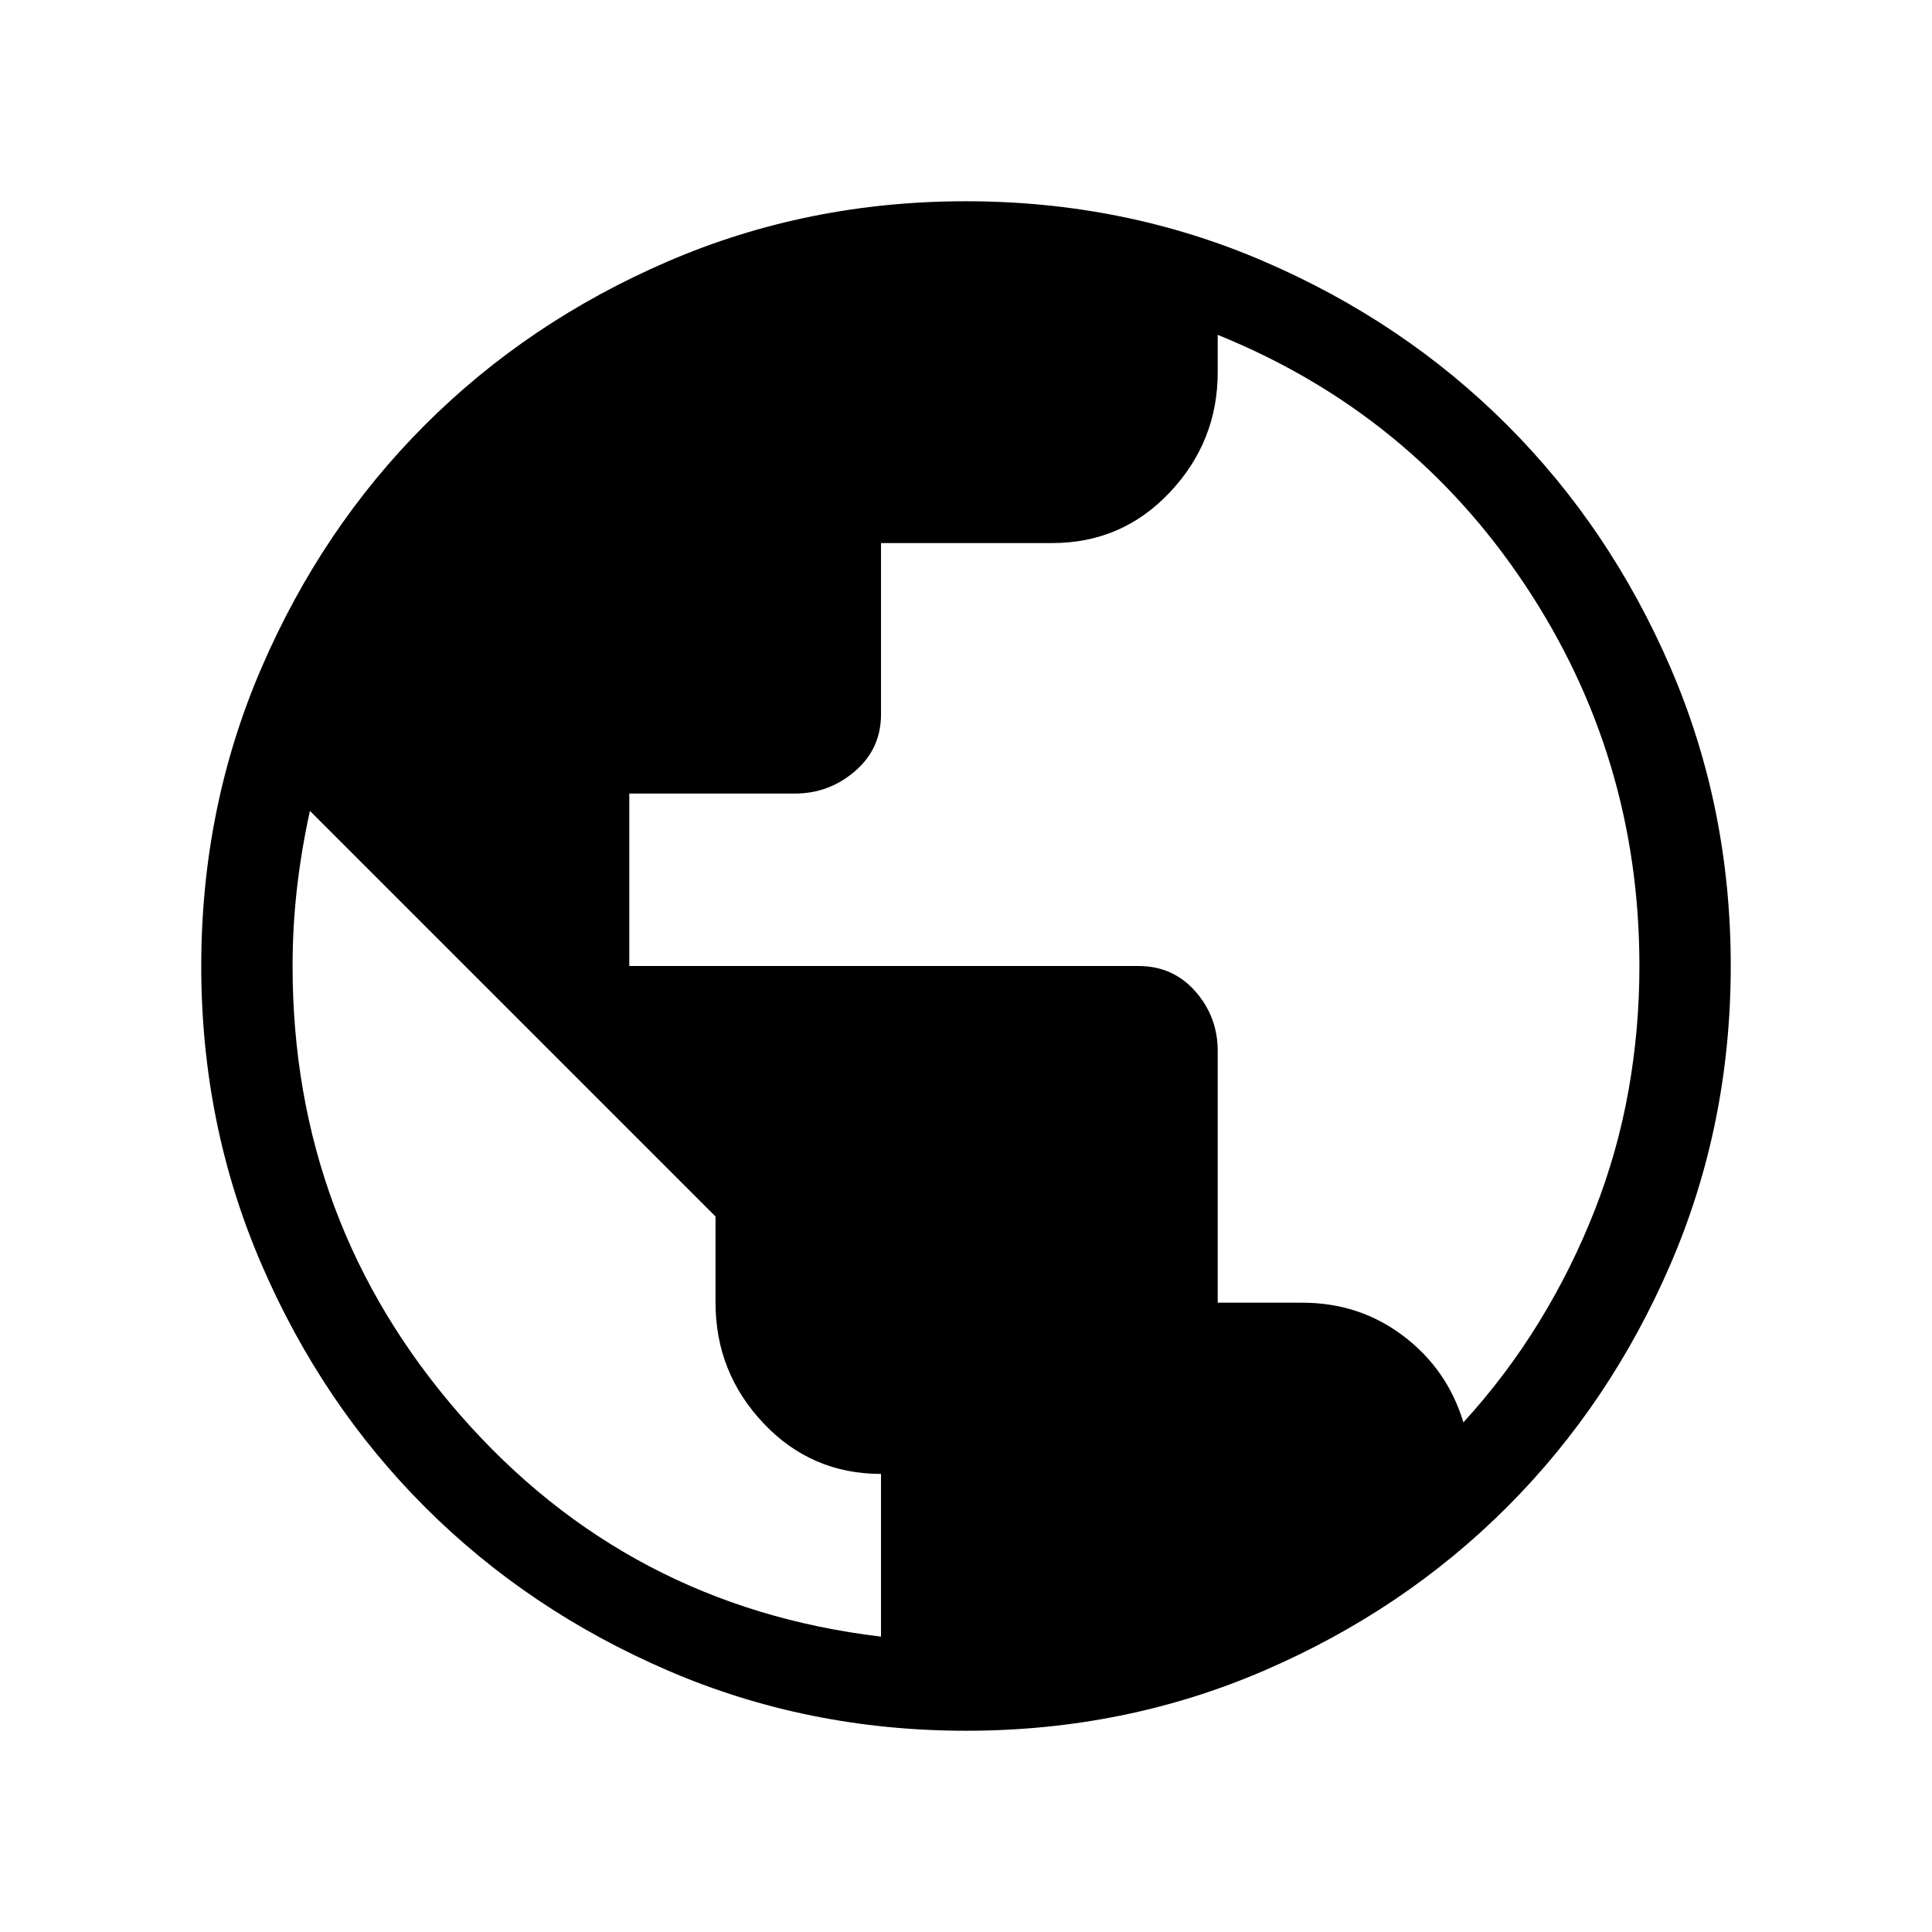
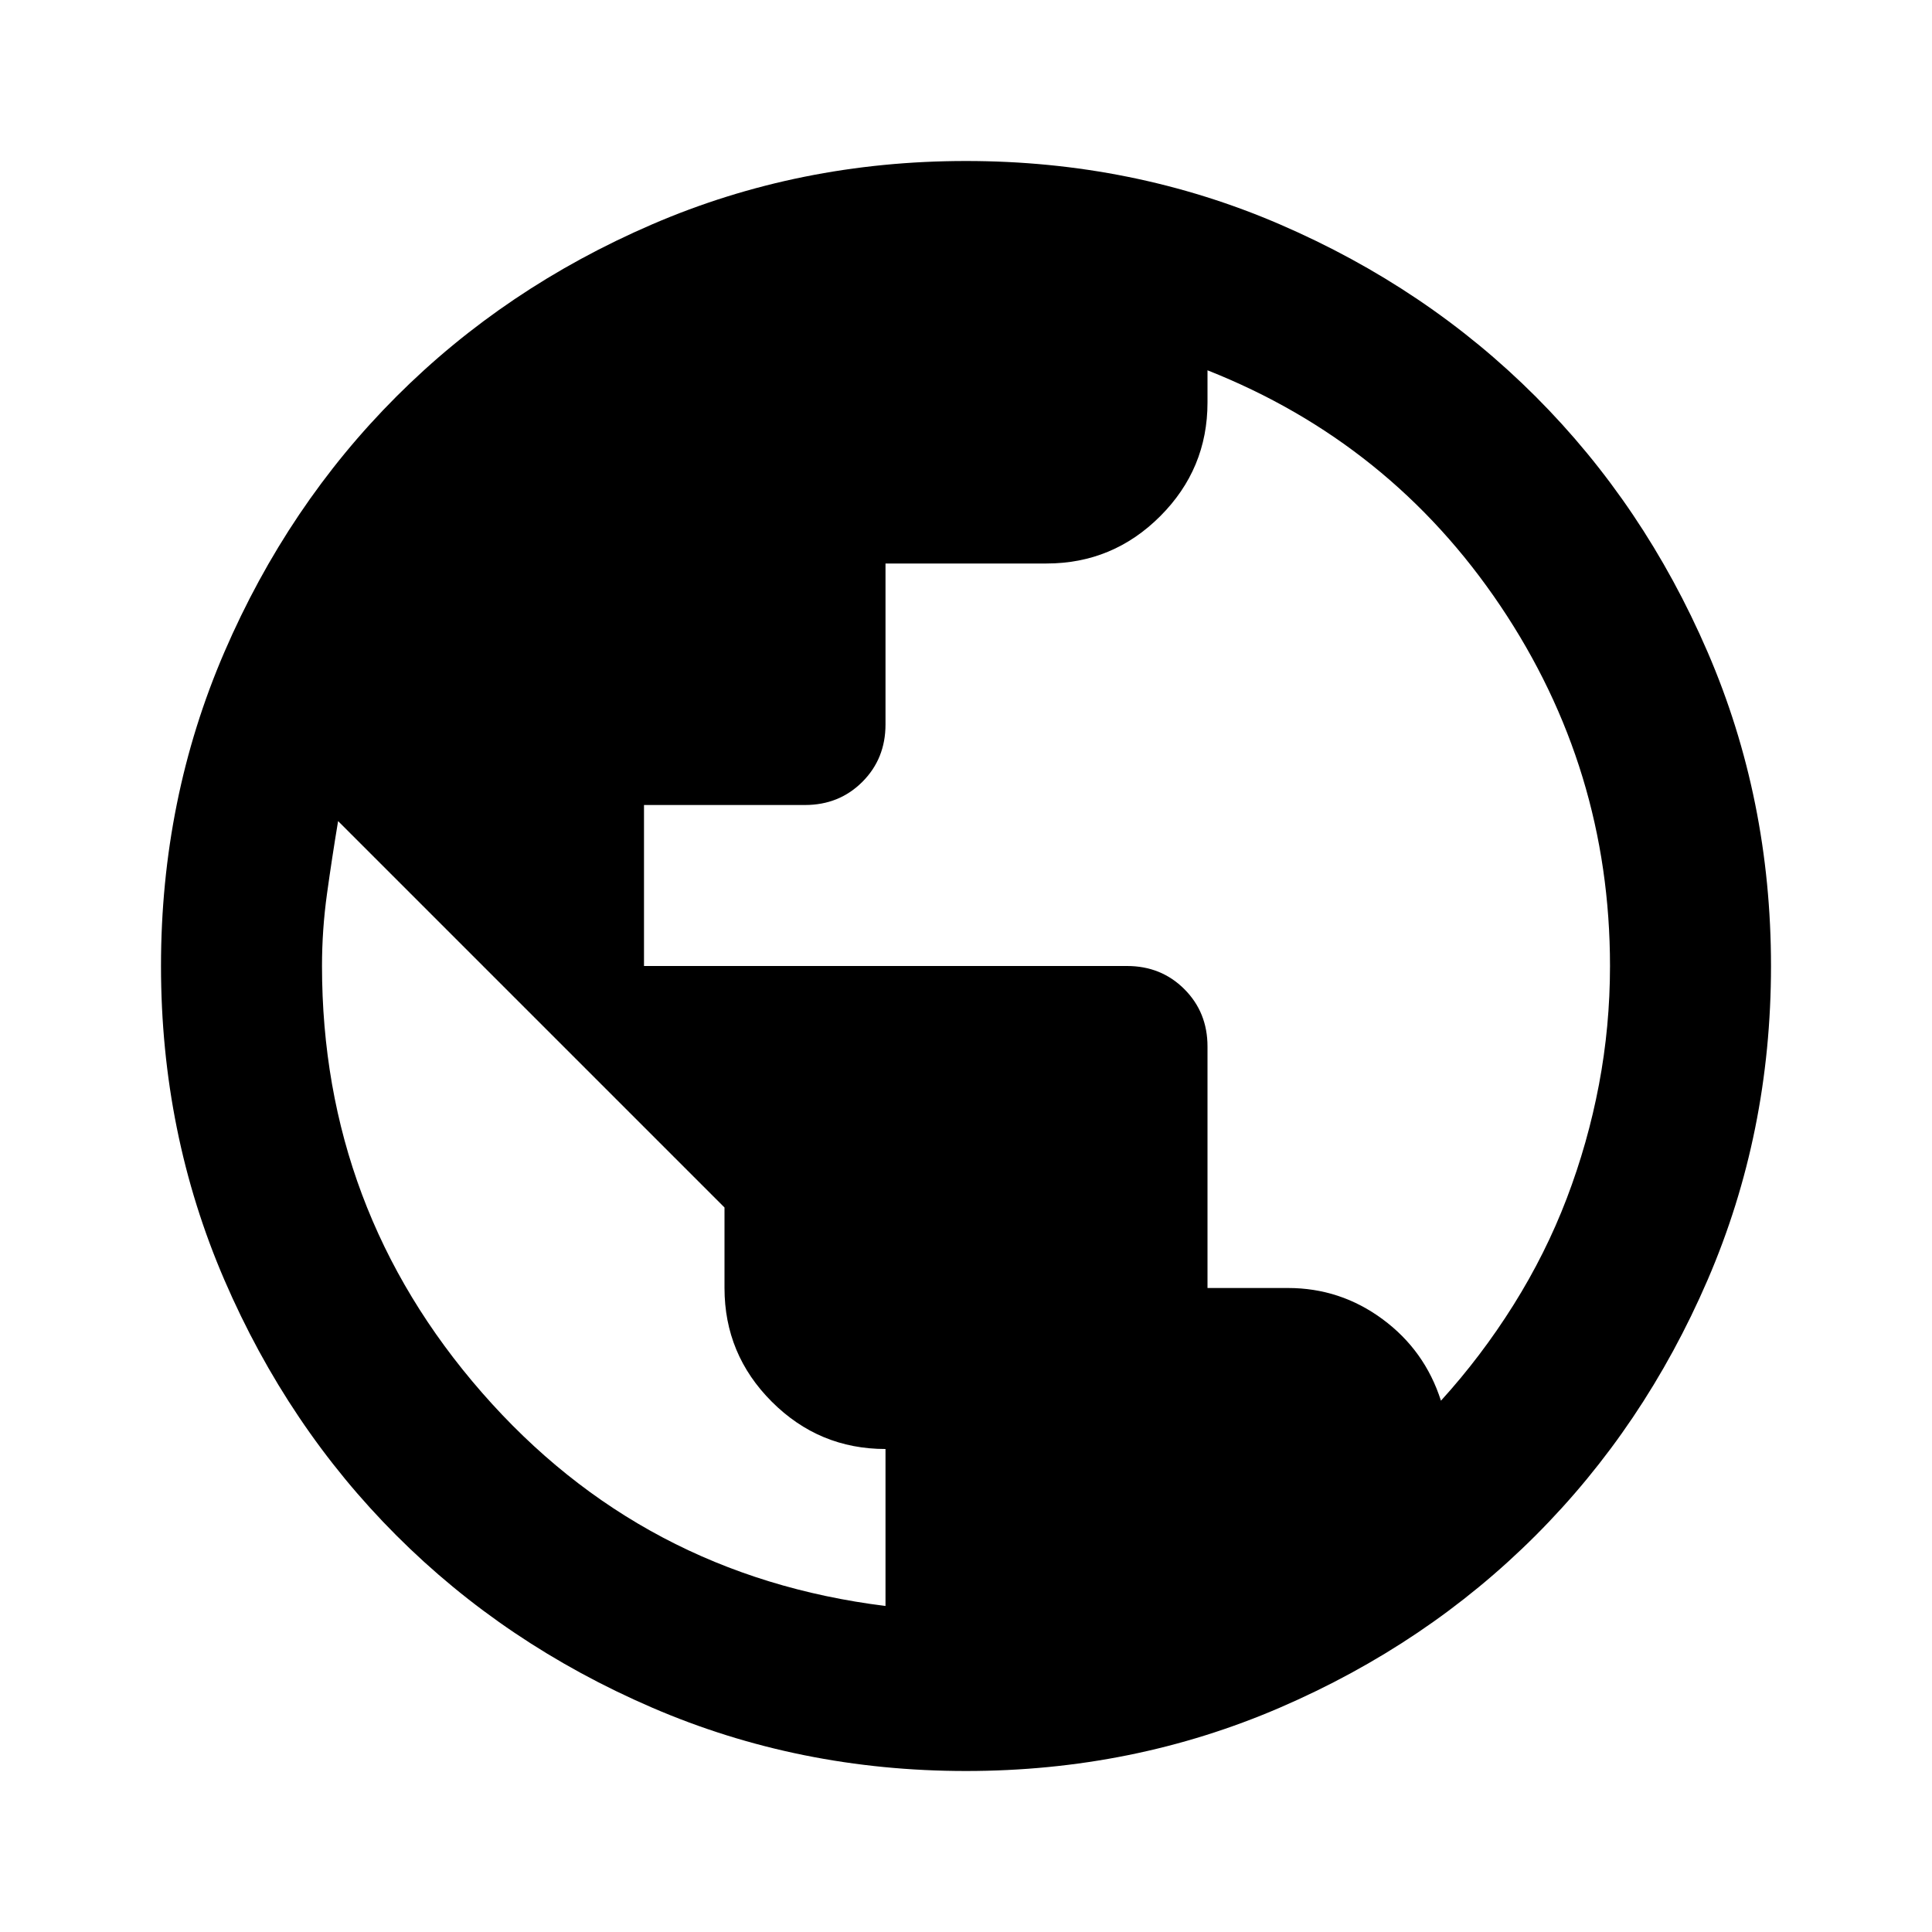
- <svg xmlns="http://www.w3.org/2000/svg" height="48" viewBox="0 96 960 960" width="48">
-   <path d="M480.067 955.999q-78.836 0-148.204-29.92-69.369-29.92-120.682-81.21-51.314-51.291-81.247-120.629-29.933-69.337-29.933-148.173t29.92-148.204q29.92-69.369 81.21-120.682 51.291-51.314 120.629-81.247 69.337-29.933 148.173-29.933t148.204 29.92q69.369 29.92 120.682 81.21 51.314 51.291 81.247 120.629 29.933 69.337 29.933 148.173t-29.92 148.204q-29.92 69.369-81.21 120.682-51.291 51.314-120.629 81.247-69.337 29.933-148.173 29.933Zm-42.298-46.769v-80.846q-34.682 0-58.456-25.23-23.774-25.231-23.774-59.847v-42.846L154 498.923q-4.23 19.231-6.423 38.375-2.192 19.144-2.192 38.788 0 127.606 83.154 222.875t209.23 110.269Zm289.385-106.461q21.23-23.231 37.538-49.776 16.308-26.545 27.681-55.554 11.374-29.009 16.808-59.492 5.434-30.482 5.434-61.947 0-103.982-56.846-189.375-56.846-85.394-152.692-124.24v18.518q0 34.482-23.774 59.713-23.774 25.23-58.457 25.23h-85.077v85.077q0 17.164-12.923 28.274-12.923 11.111-29.788 11.111h-82.365V576h252.999q17.164 0 28.274 12.615 11.111 12.616 11.111 29.616v125.076h42.067q28.394 0 50.233 16.575 21.838 16.574 29.777 42.887Z" />
+ <svg xmlns="http://www.w3.org/2000/svg" height="24" viewBox="0 -960 960 960" width="24">
+   <path d="M480-80q-83 0-156-31.5T197-197q-54-54-85.5-127T80-480q0-83 31.5-156T197-763q54-54 127-85.5T480-880q83 0 156 31.5T763-763q54 54 85.5 127T880-480q0 83-31.5 156T763-197q-54 54-127 85.5T480-80Zm-40-82v-78q-33 0-56.5-23.5T360-320v-40L168-552q-3 18-5.5 36t-2.5 36q0 121 79.5 212T440-162Zm276-102q20-22 36-47.5t26.5-53q10.5-27.5 16-56.5t5.5-59q0-98-54.5-179T600-776v16q0 33-23.5 56.5T520-680h-80v80q0 17-11.5 28.5T400-560h-80v80h240q17 0 28.5 11.5T600-440v120h40q26 0 47 15.5t29 40.5Z" />
</svg>
